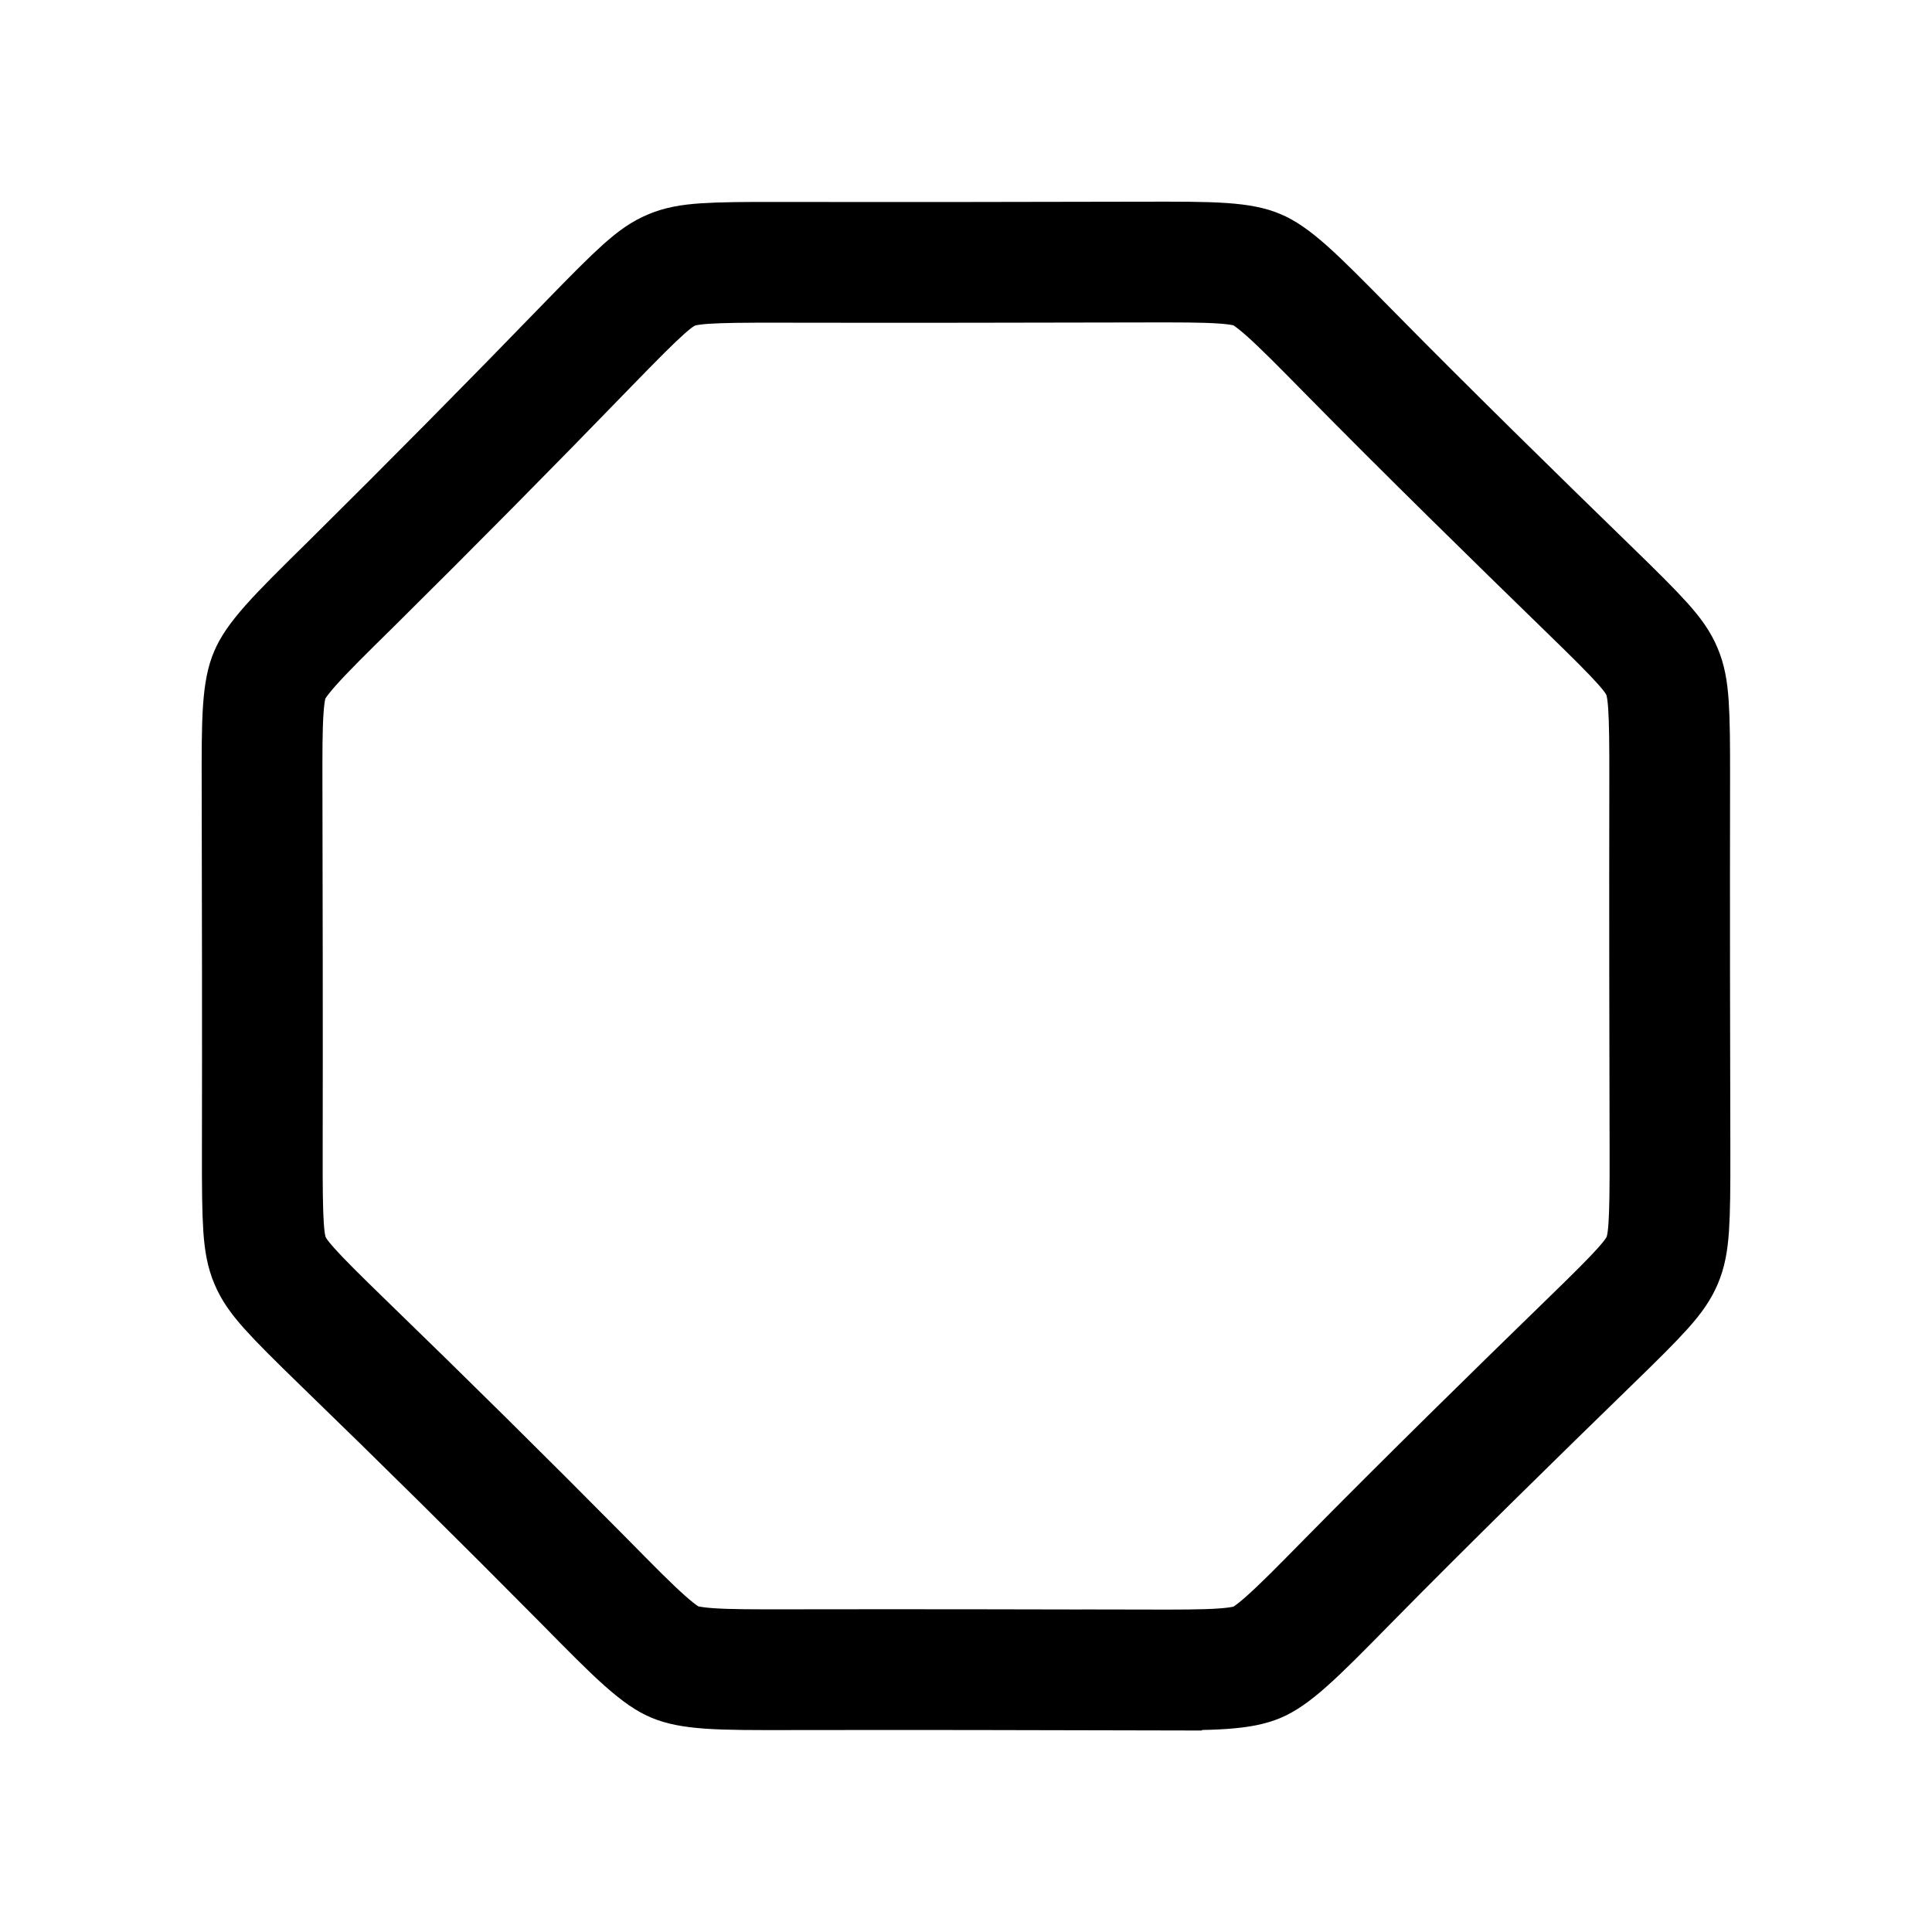
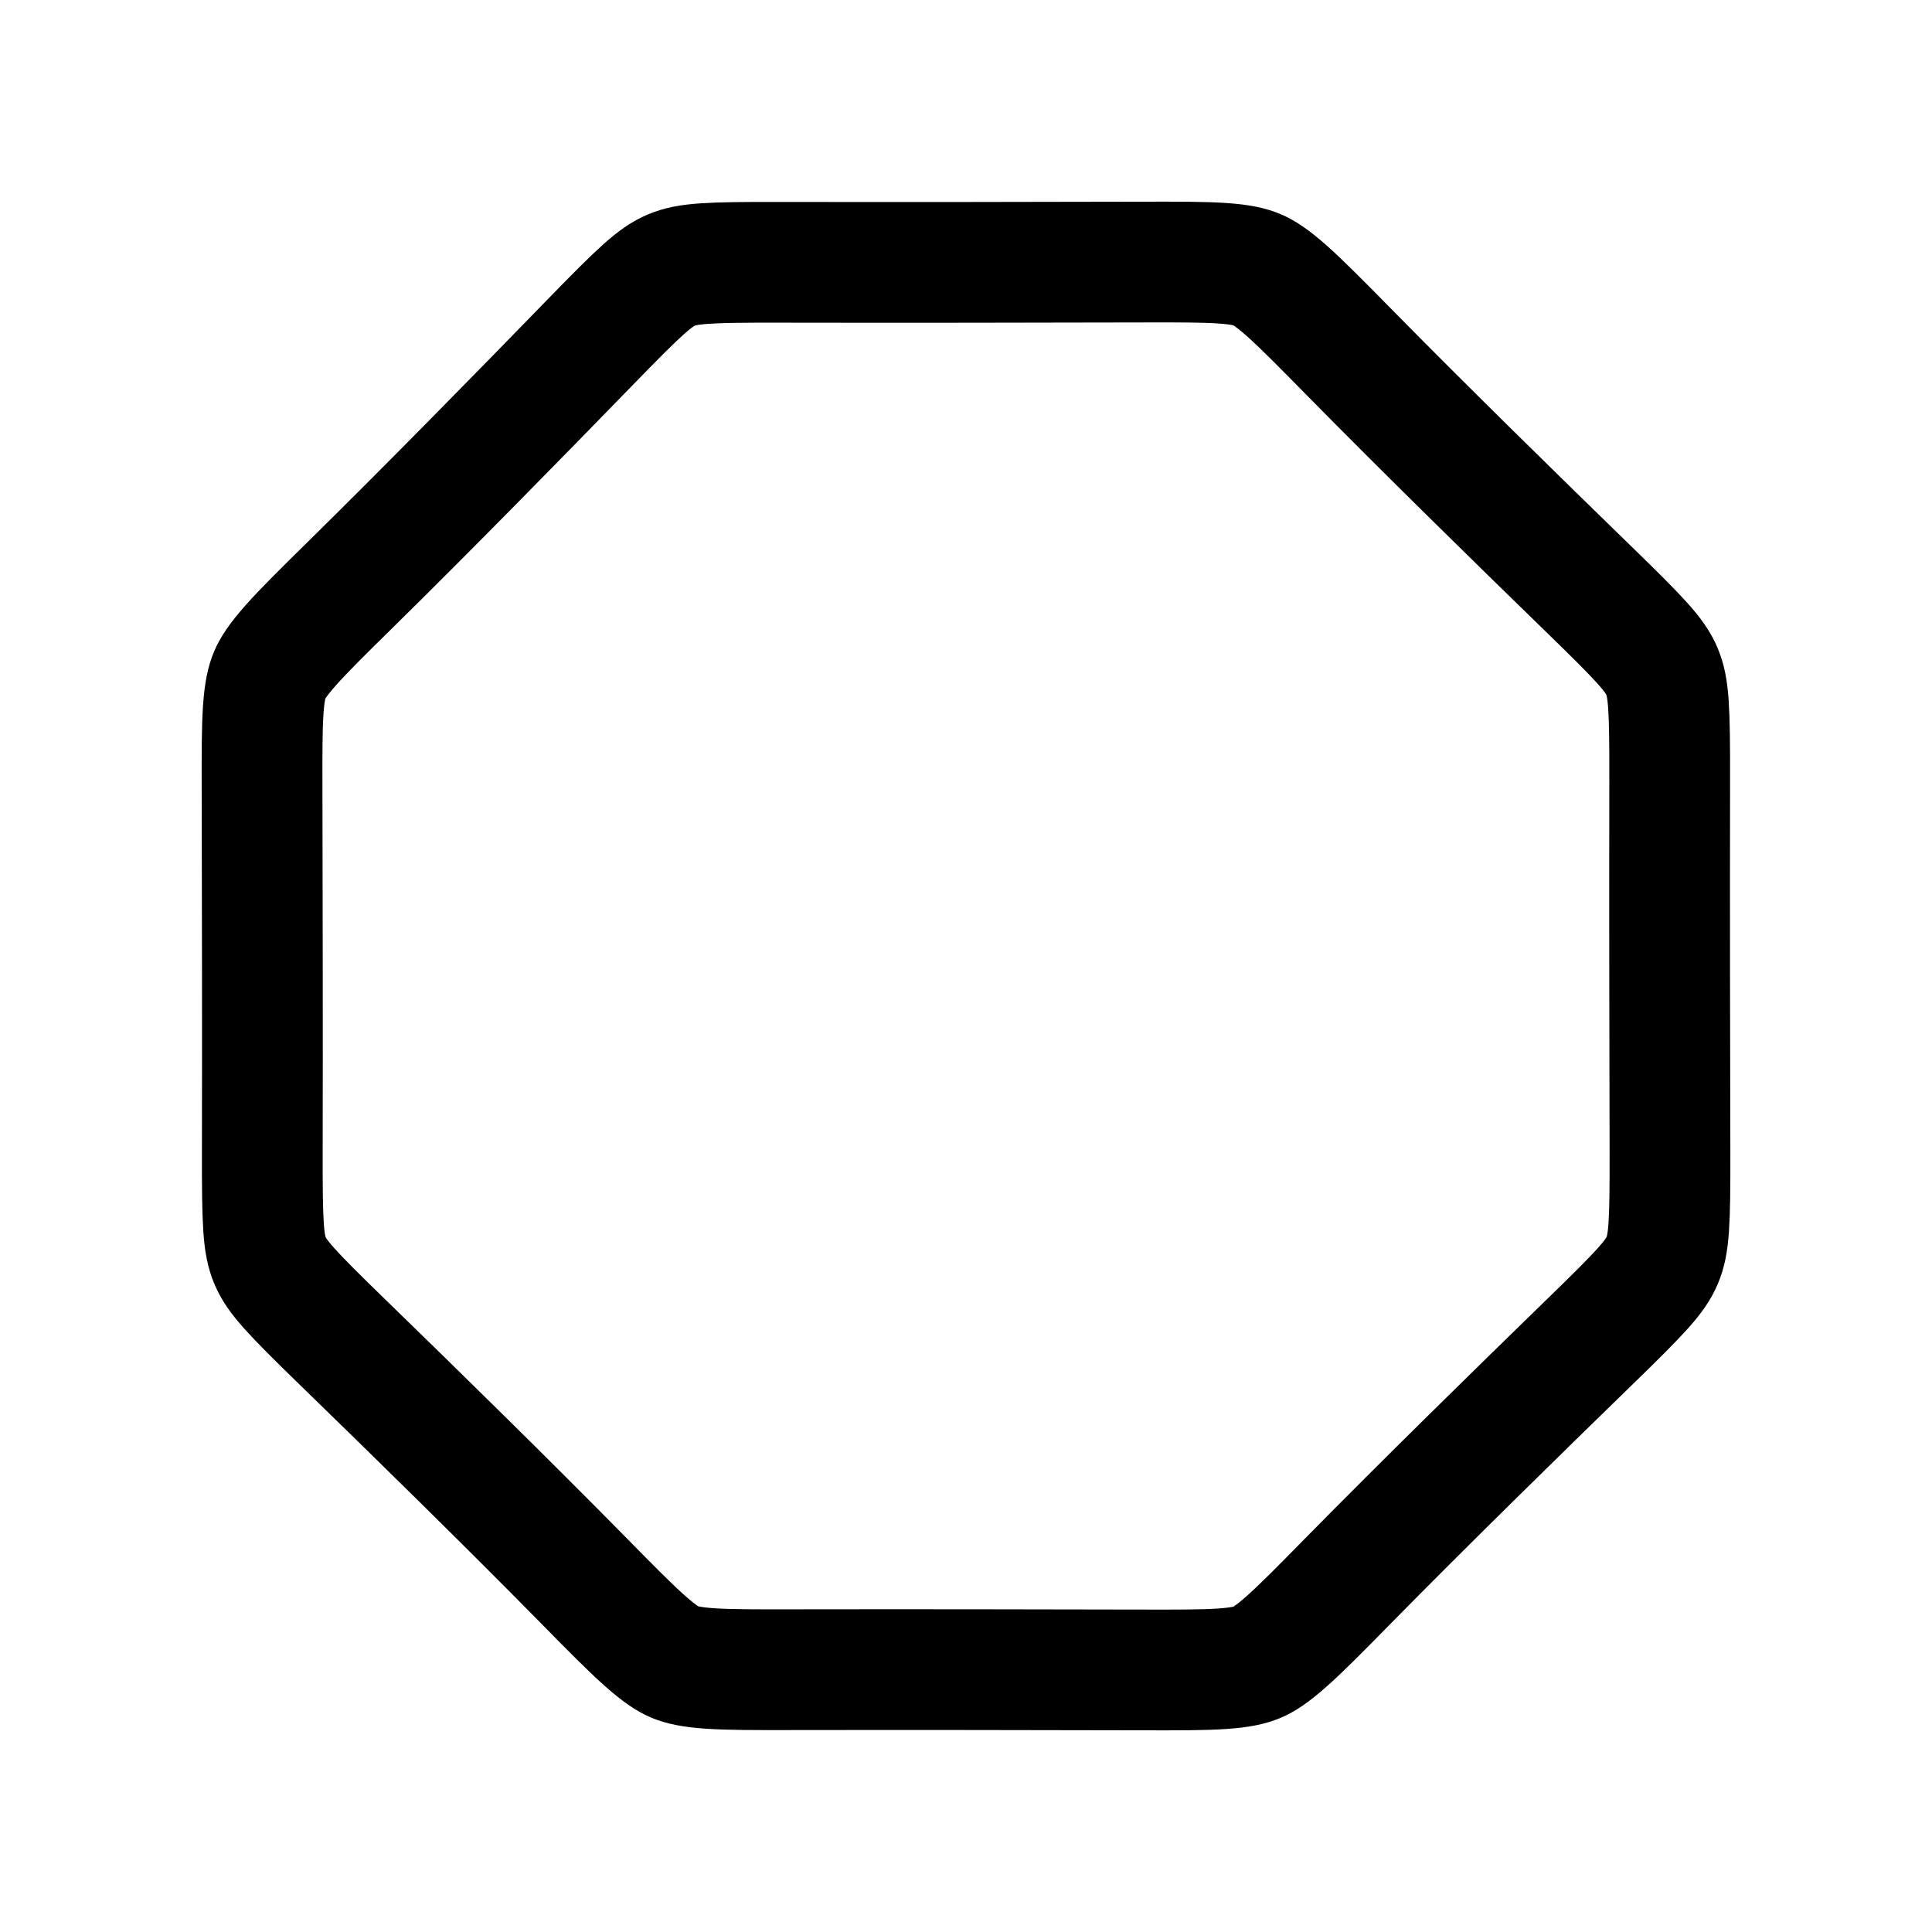
- <svg xmlns="http://www.w3.org/2000/svg" width="48" height="48" fill="none" viewBox="0 0 48 48">
-   <path stroke="#000" stroke-width="3" d="M28.363 41.49c-2.498-.007-5.852-.012-8.697-.007-.934.002-1.556.002-2.04-.031-.467-.033-.7-.092-.86-.159-.154-.064-.366-.192-.741-.525-.384-.34-.85-.813-1.54-1.514a402.658 402.658 0 00-5.955-5.89c-1.322-1.284-1.652-1.644-1.82-2.046-.17-.402-.197-.889-.193-2.73.006-2.897 0-6.378-.006-8.95-.002-.922-.003-1.535.03-2.013.032-.459.09-.69.159-.853.064-.154.192-.365.522-.738.339-.381.808-.844 1.505-1.53a401.93 401.93 0 005.909-5.974c1.284-1.322 1.644-1.652 2.046-1.82.402-.17.889-.197 2.73-.193 2.897.006 6.378 0 8.95-.006.922-.002 1.535-.003 2.013.03.459.032.69.09.853.159.154.064.365.192.738.522.381.339.844.808 1.53 1.505 1.87 1.903 4.227 4.211 5.974 5.909 1.322 1.284 1.652 1.644 1.82 2.046.17.402.197.889.193 2.73-.006 2.993 0 6.609.007 9.203.004 1.816-.023 2.294-.192 2.696-.17.402-.496.76-1.81 2.035-1.749 1.7-4.115 4.018-5.993 5.927-.686.698-1.148 1.167-1.53 1.505-.371.33-.583.458-.737.523-.163.067-.394.126-.853.158-.477.033-1.09.032-2.012.03z" />
+ <svg xmlns="http://www.w3.org/2000/svg" width="48" height="48" viewBox="0 0 48 48" fill="none">
+   <path d="M28.363 41.489C25.865 41.483 22.511 41.478 19.666 41.483C18.732 41.485 18.11 41.485 17.626 41.452C17.159 41.419 16.926 41.36 16.765 41.293C16.612 41.229 16.4 41.101 16.025 40.768C15.641 40.428 15.176 39.956 14.486 39.254C12.618 37.355 10.272 35.056 8.53 33.364C7.208 32.08 6.878 31.72 6.709 31.318C6.54 30.916 6.513 30.43 6.517 28.588C6.523 25.691 6.517 22.21 6.511 19.638C6.509 18.716 6.508 18.103 6.541 17.625C6.573 17.166 6.632 16.935 6.7 16.772C6.764 16.618 6.892 16.407 7.222 16.034C7.561 15.652 8.03 15.19 8.727 14.504C10.63 12.633 12.938 10.277 14.636 8.53C15.92 7.208 16.28 6.878 16.682 6.709C17.084 6.54 17.571 6.513 19.412 6.517C22.309 6.523 25.79 6.517 28.362 6.511C29.284 6.509 29.897 6.508 30.375 6.541C30.834 6.573 31.065 6.632 31.228 6.7C31.382 6.764 31.593 6.892 31.966 7.222C32.347 7.561 32.81 8.03 33.496 8.727C35.367 10.63 37.723 12.938 39.47 14.636C40.792 15.92 41.122 16.28 41.291 16.682C41.46 17.084 41.487 17.571 41.483 19.412C41.477 22.405 41.483 26.021 41.49 28.615C41.494 30.431 41.467 30.909 41.298 31.311C41.129 31.713 40.802 32.07 39.488 33.346C37.739 35.046 35.373 37.364 33.495 39.273C32.809 39.971 32.347 40.44 31.966 40.778C31.594 41.108 31.382 41.236 31.228 41.3C31.065 41.368 30.834 41.427 30.375 41.459C29.898 41.492 29.285 41.491 28.363 41.489Z" stroke="black" stroke-width="3" />
</svg>
